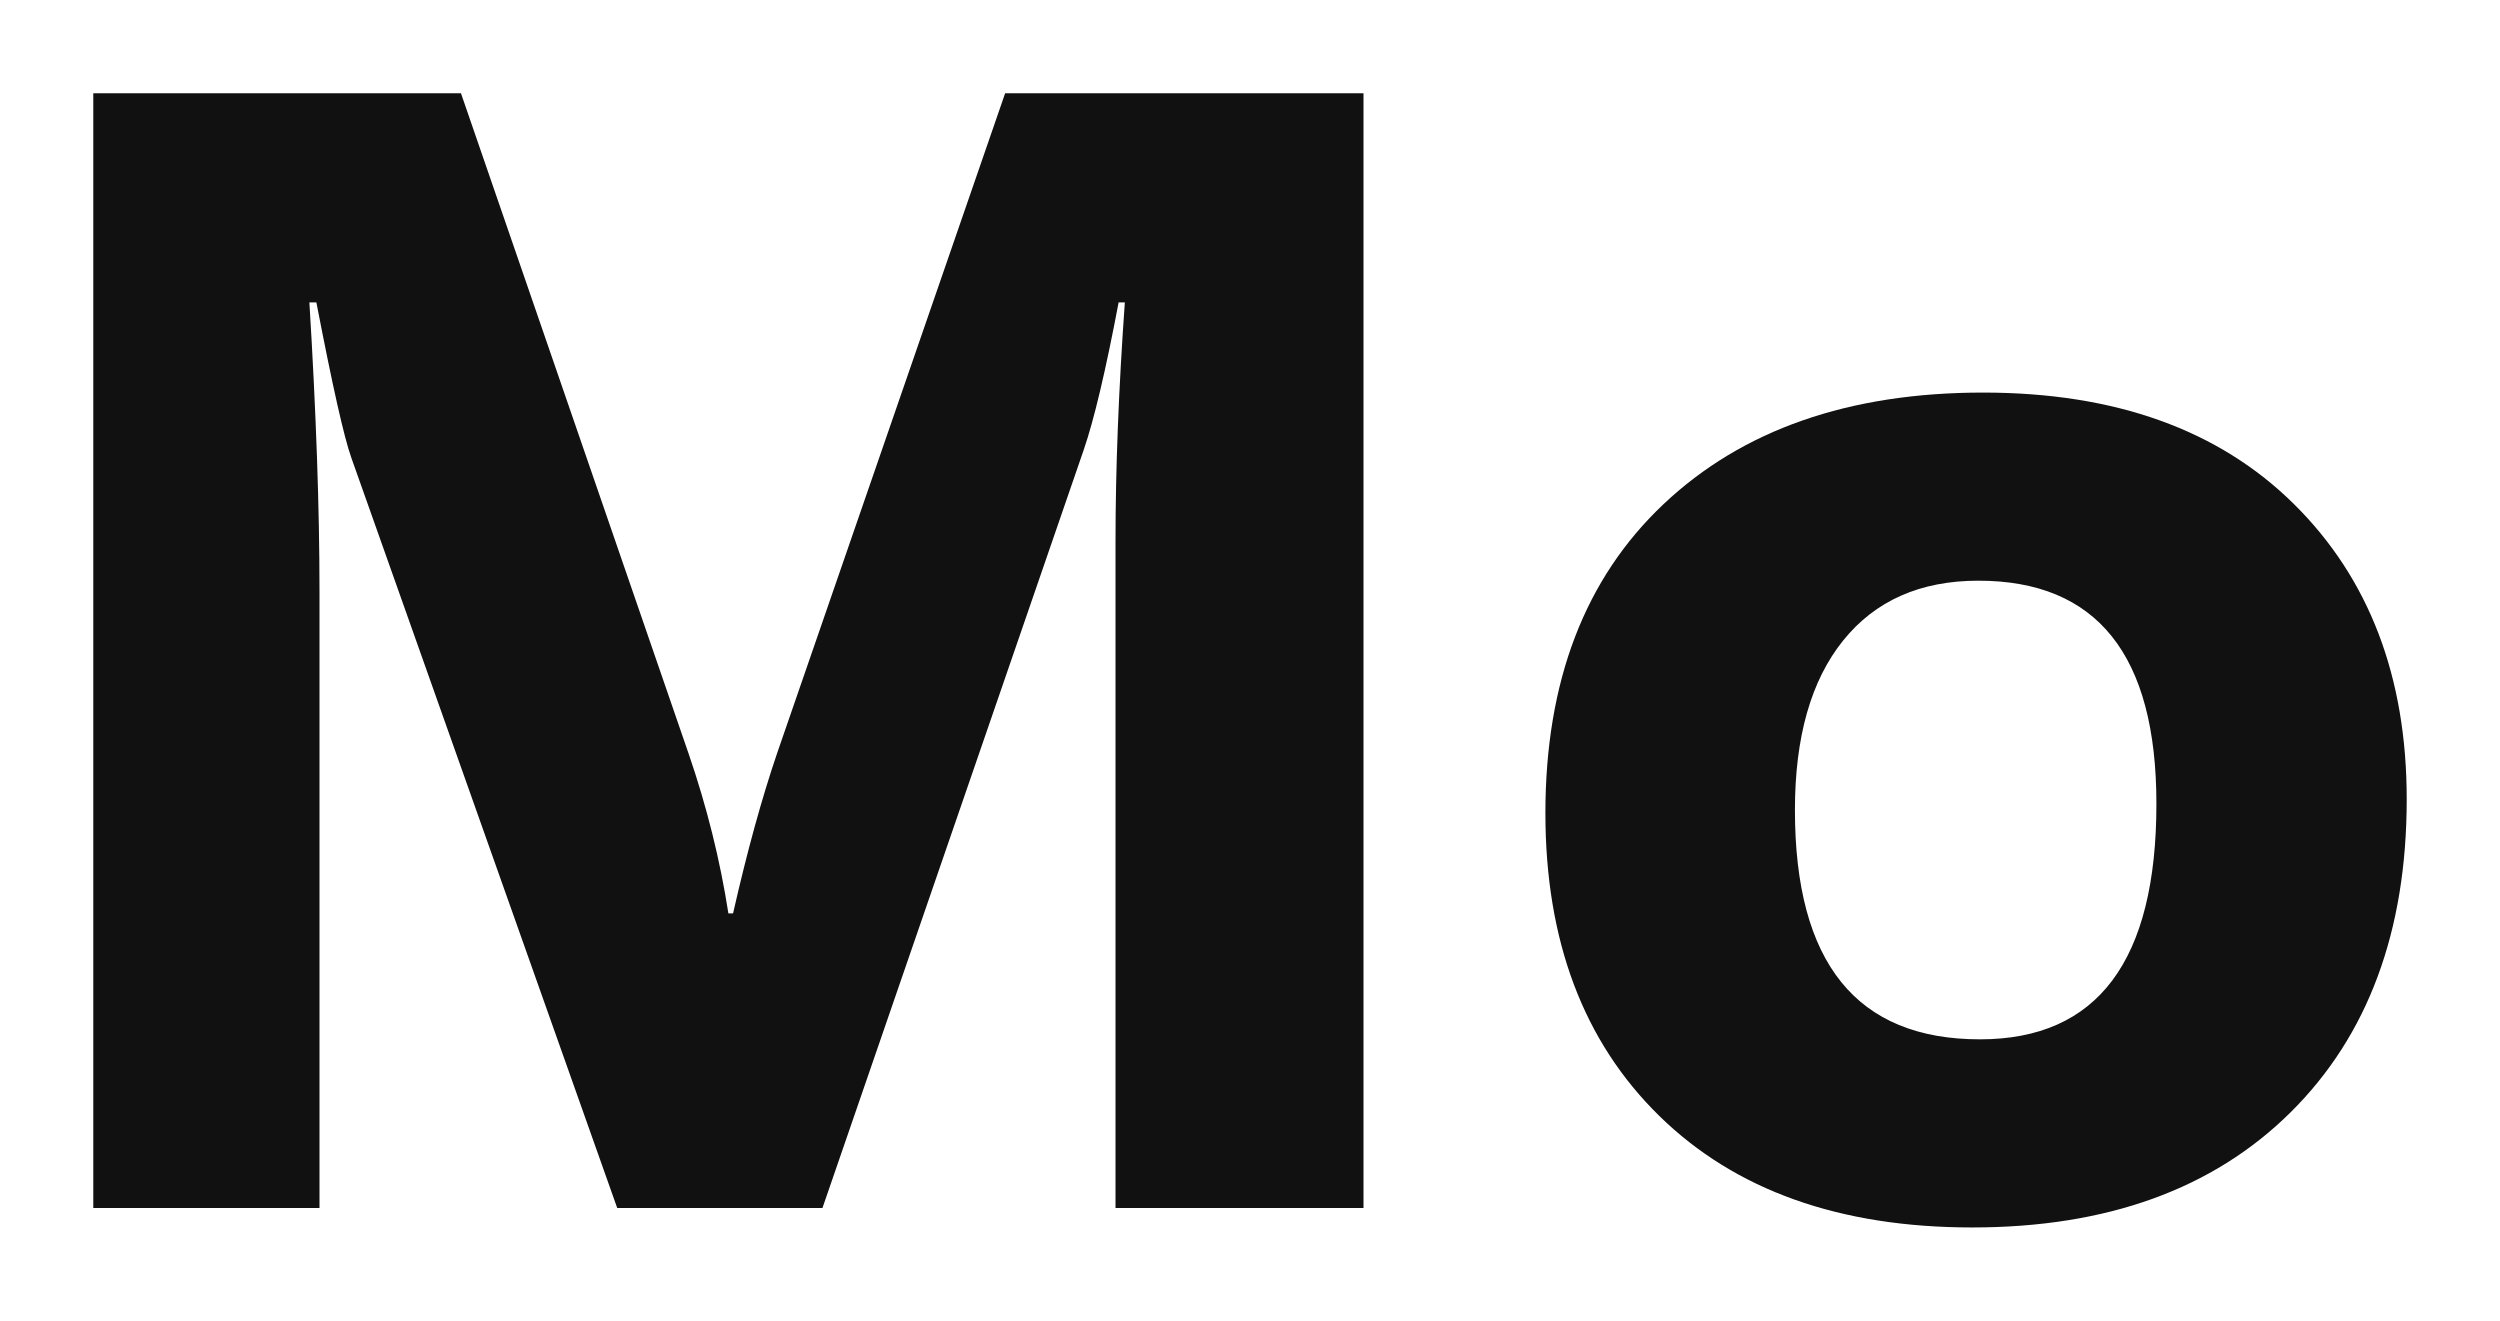
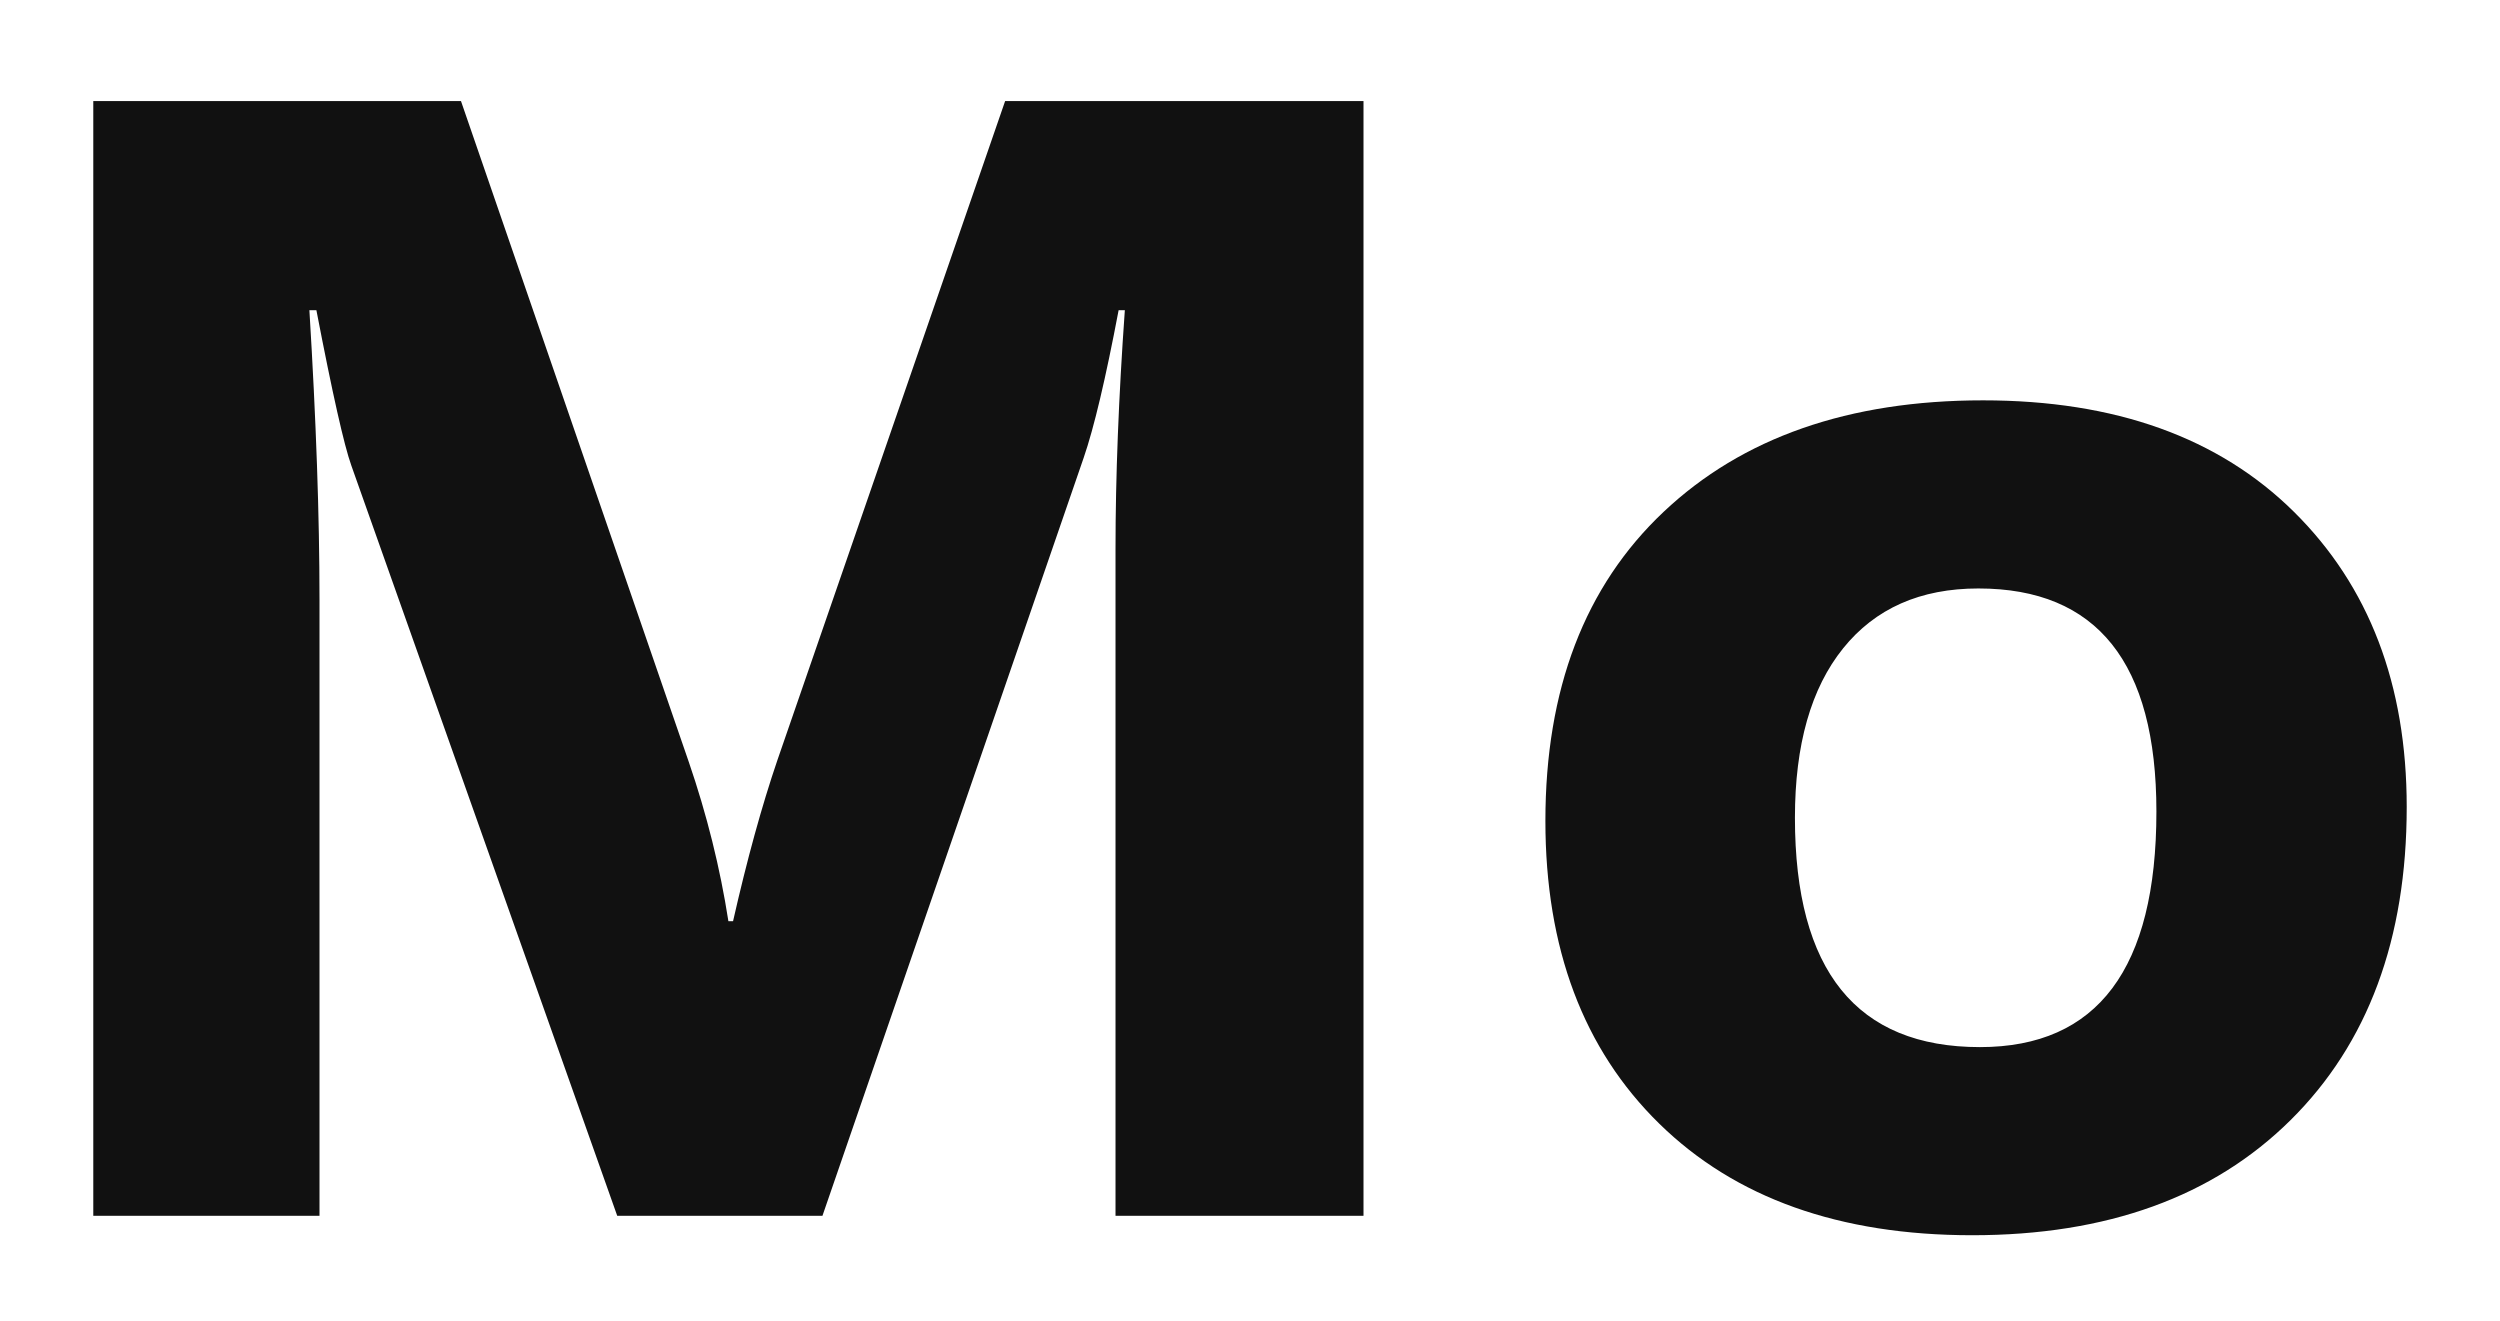
<svg xmlns="http://www.w3.org/2000/svg" viewBox="0 0 3216 1699" role="img" aria-label="Mo">
  <style>path { fill: #111111; }</style>
-   <g transform="translate(-44 1554) scale(1 -1)">
+   <g transform="translate(-44 1564) scale(1 -1)">
    <path d="M1798 0H1479V858Q1479 997 1491 1165H1483Q1458 1033 1438 975L1102 0H838L496 965Q482 1004 451 1165H442Q455 953 455 793V0H164V1434H637L930 584Q965 482 981 379H987Q1014 498 1044 586L1337 1434H1798Z" transform="translate(0 0)" />
    <path d="M621 -25Q365 -25 218.5 118.5Q72 262 72 508Q72 762 224.0 905.5Q376 1049 635 1049Q890 1049 1035.0 905.5Q1180 762 1180 526Q1180 271 1030.5 123.0Q881 -25 621 -25ZM629 807Q517 807 455.0 730.0Q393 653 393 512Q393 217 631 217Q858 217 858 520Q858 807 629 807Z" transform="translate(1960 0)" />
  </g>
</svg>
